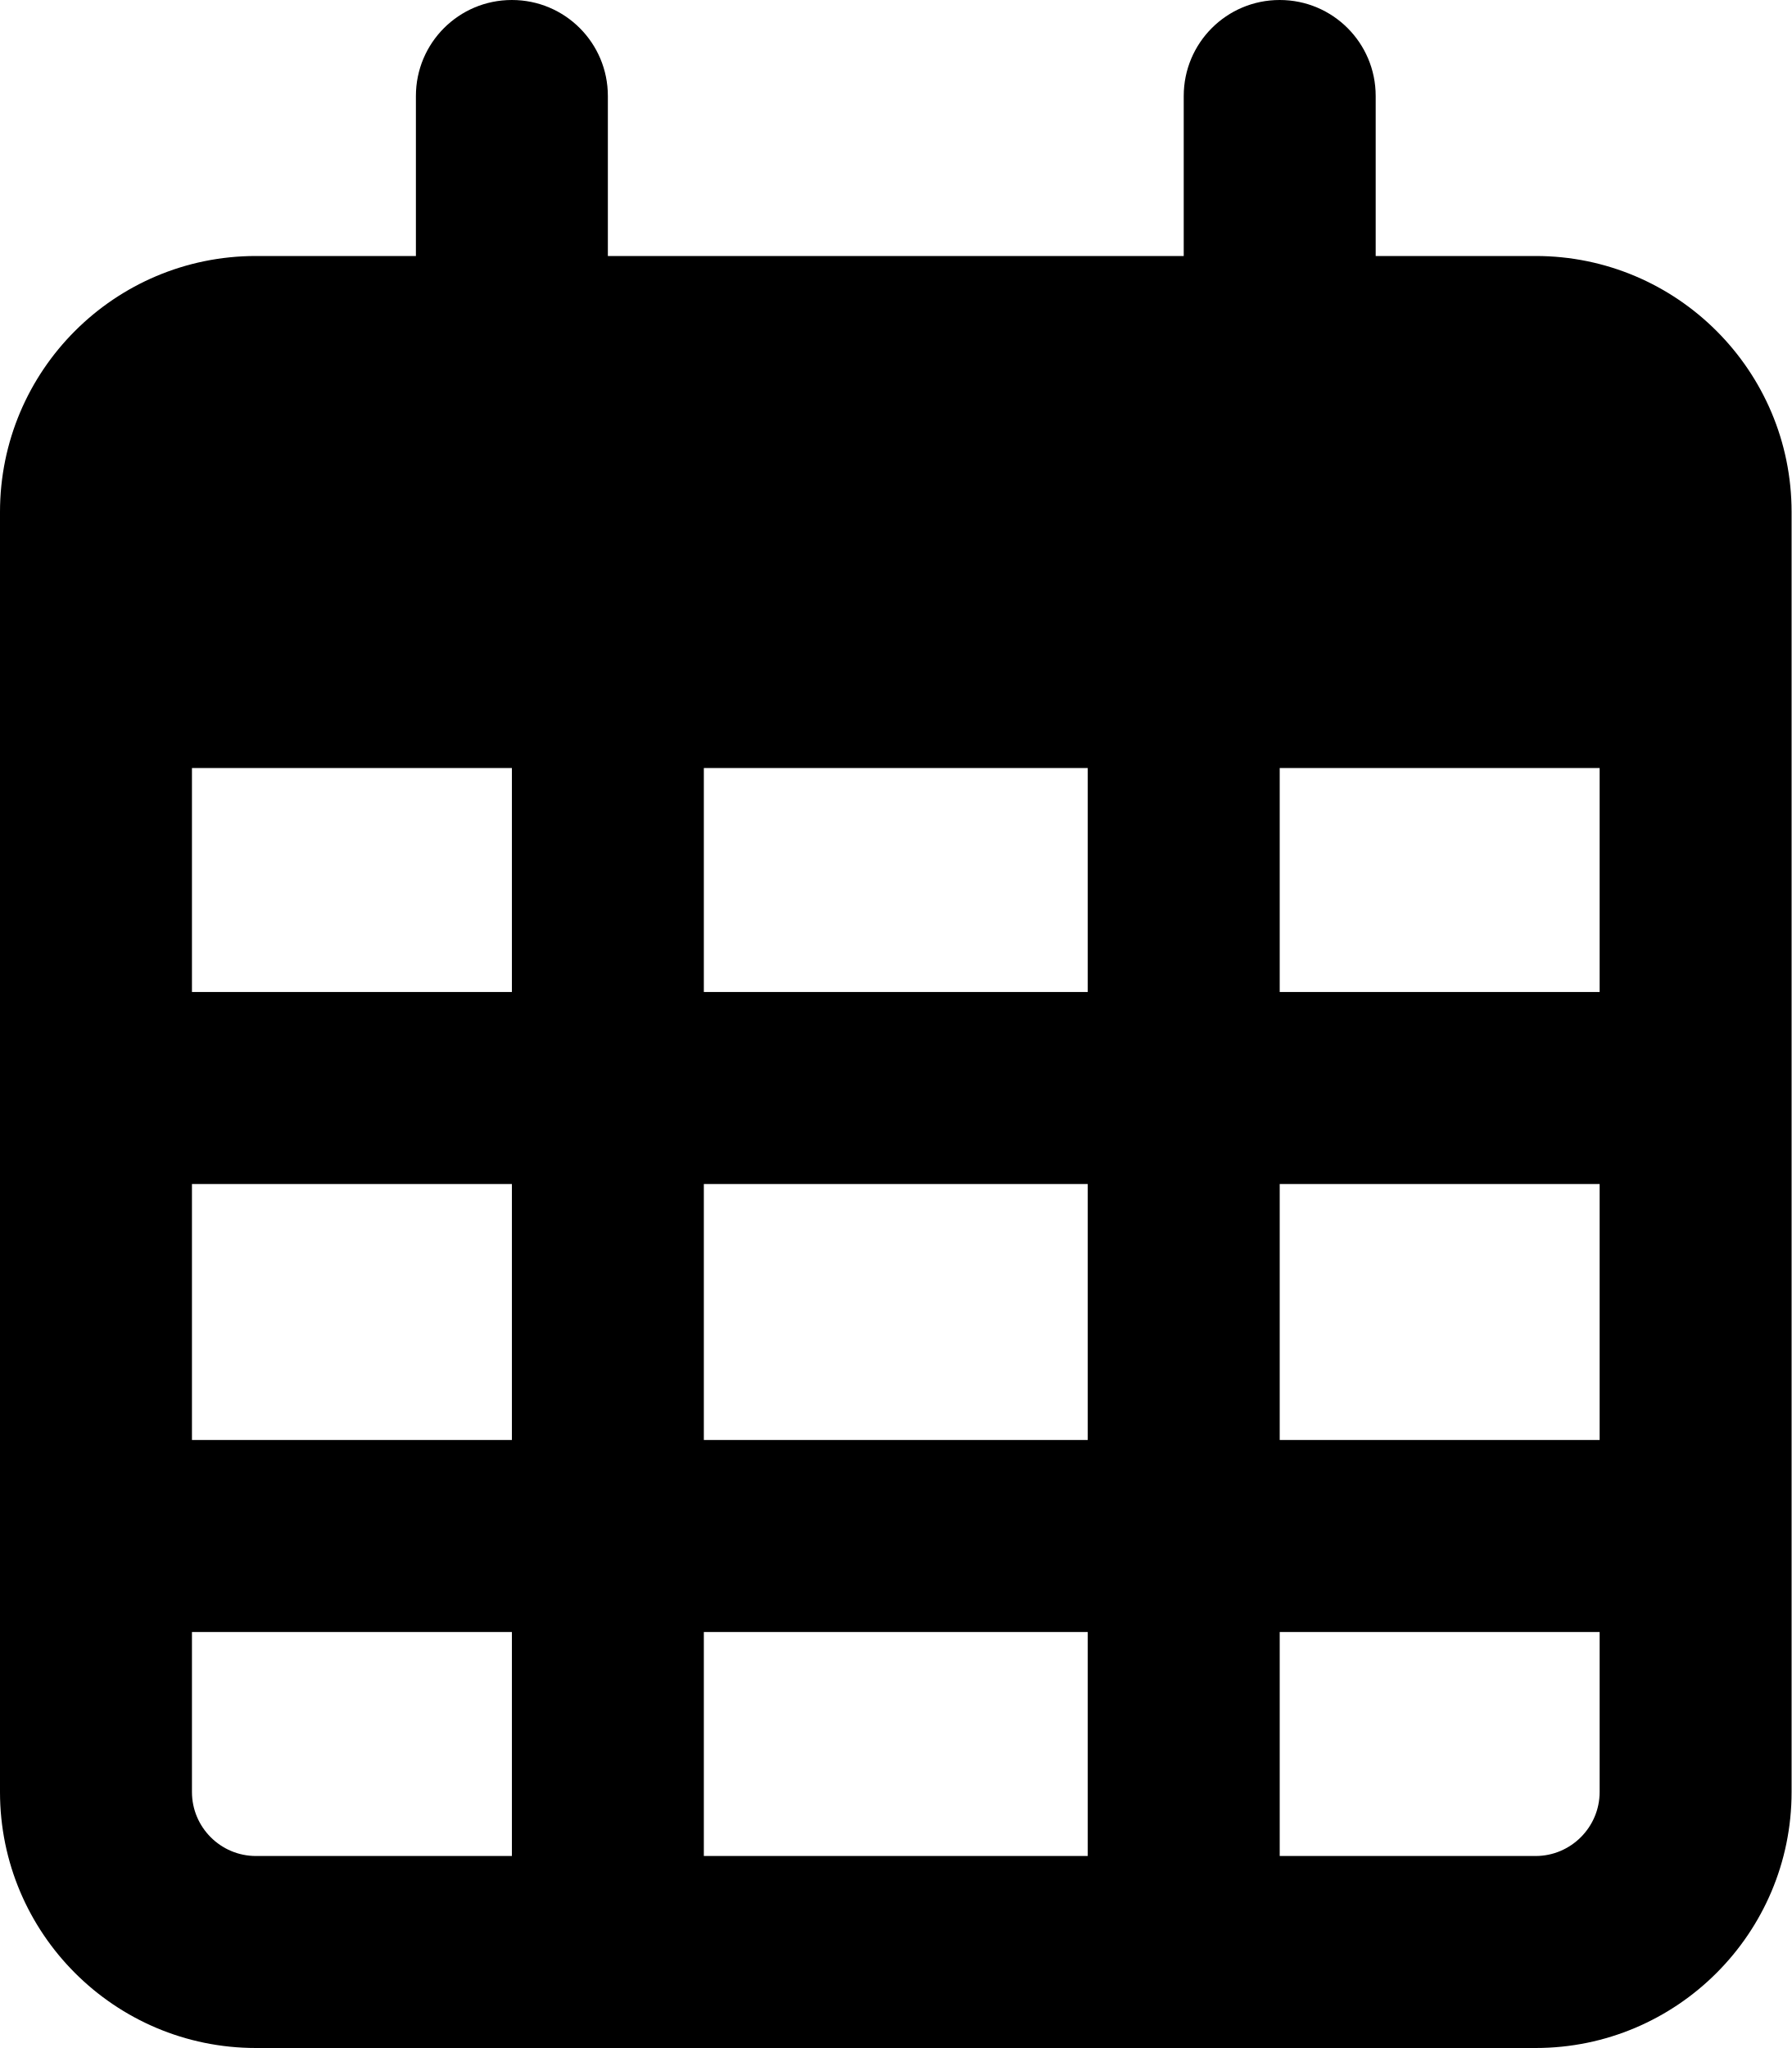
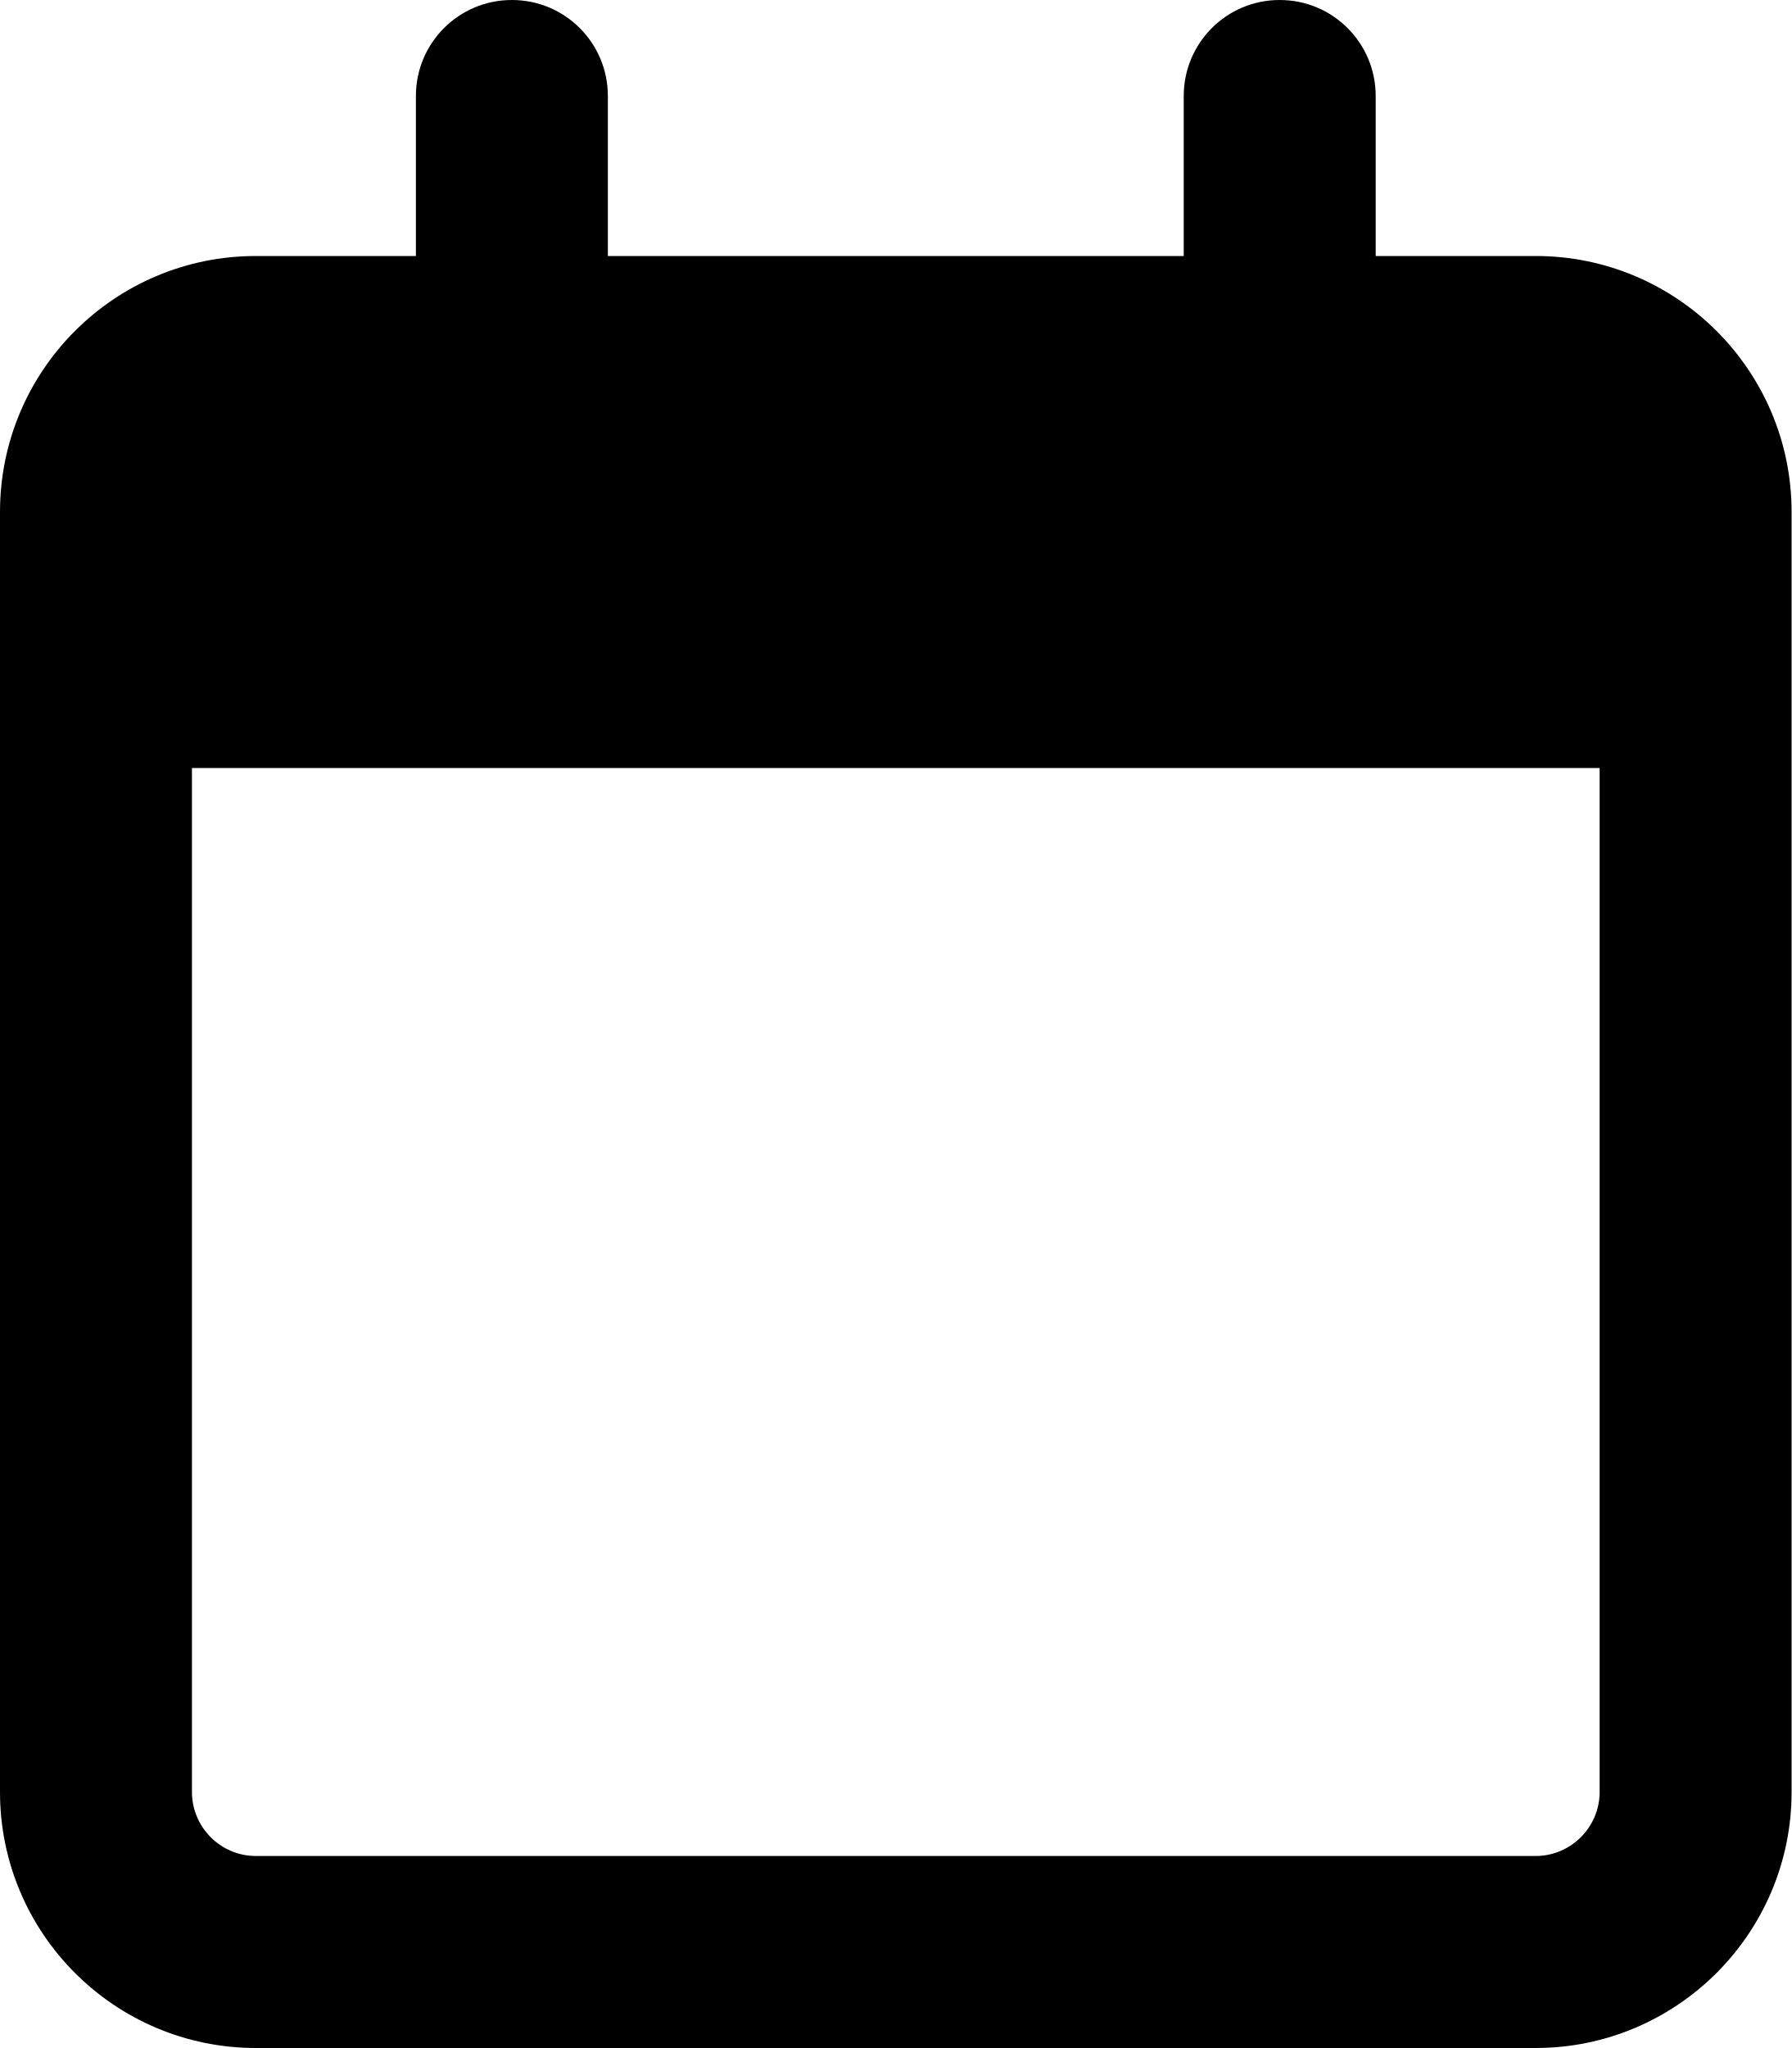
<svg xmlns="http://www.w3.org/2000/svg" viewBox="0 0 448 512">
-   <path d="M152 64H296V24C296 10.75 306.7 0 320 0C333.3 0 344 10.75 344 24V64H384C419.3 64 448 92.65 448 128V448C448 483.3 419.3 512 384 512H64C28.65 512 0 483.3 0 448V128C0 92.65 28.65 64 64 64H104V24C104 10.75 114.7 0 128 0C141.3 0 152 10.75 152 24V64zM48 248H128V192H48V248zM48 296V360H128V296H48zM176 296V360H272V296H176zM320 296V360H400V296H320zM400 192H320V248H400V192zM400 408H320V464H384C392.8 464 400 456.8 400 448V408zM272 408H176V464H272V408zM128 408H48V448C48 456.8 55.16 464 64 464H128V408zM272 192H176V248H272V192z" />
+   <path d="M152 64H296V24C296 10.75 306.7 0 320 0C333.3 0 344 10.75 344 24V64H384C419.3 64 448 92.65 448 128V448C448 483.3 419.3 512 384 512H64C28.65 512 0 483.3 0 448V128C0 92.65 28.65 64 64 64H104V24C104 10.75 114.7 0 128 0C141.3 0 152 10.75 152 24V64zM48 448C48 456.8 55.16 464 64 464H384C392.8 464 400 456.8 400 448V192H48V448z" />
</svg>
